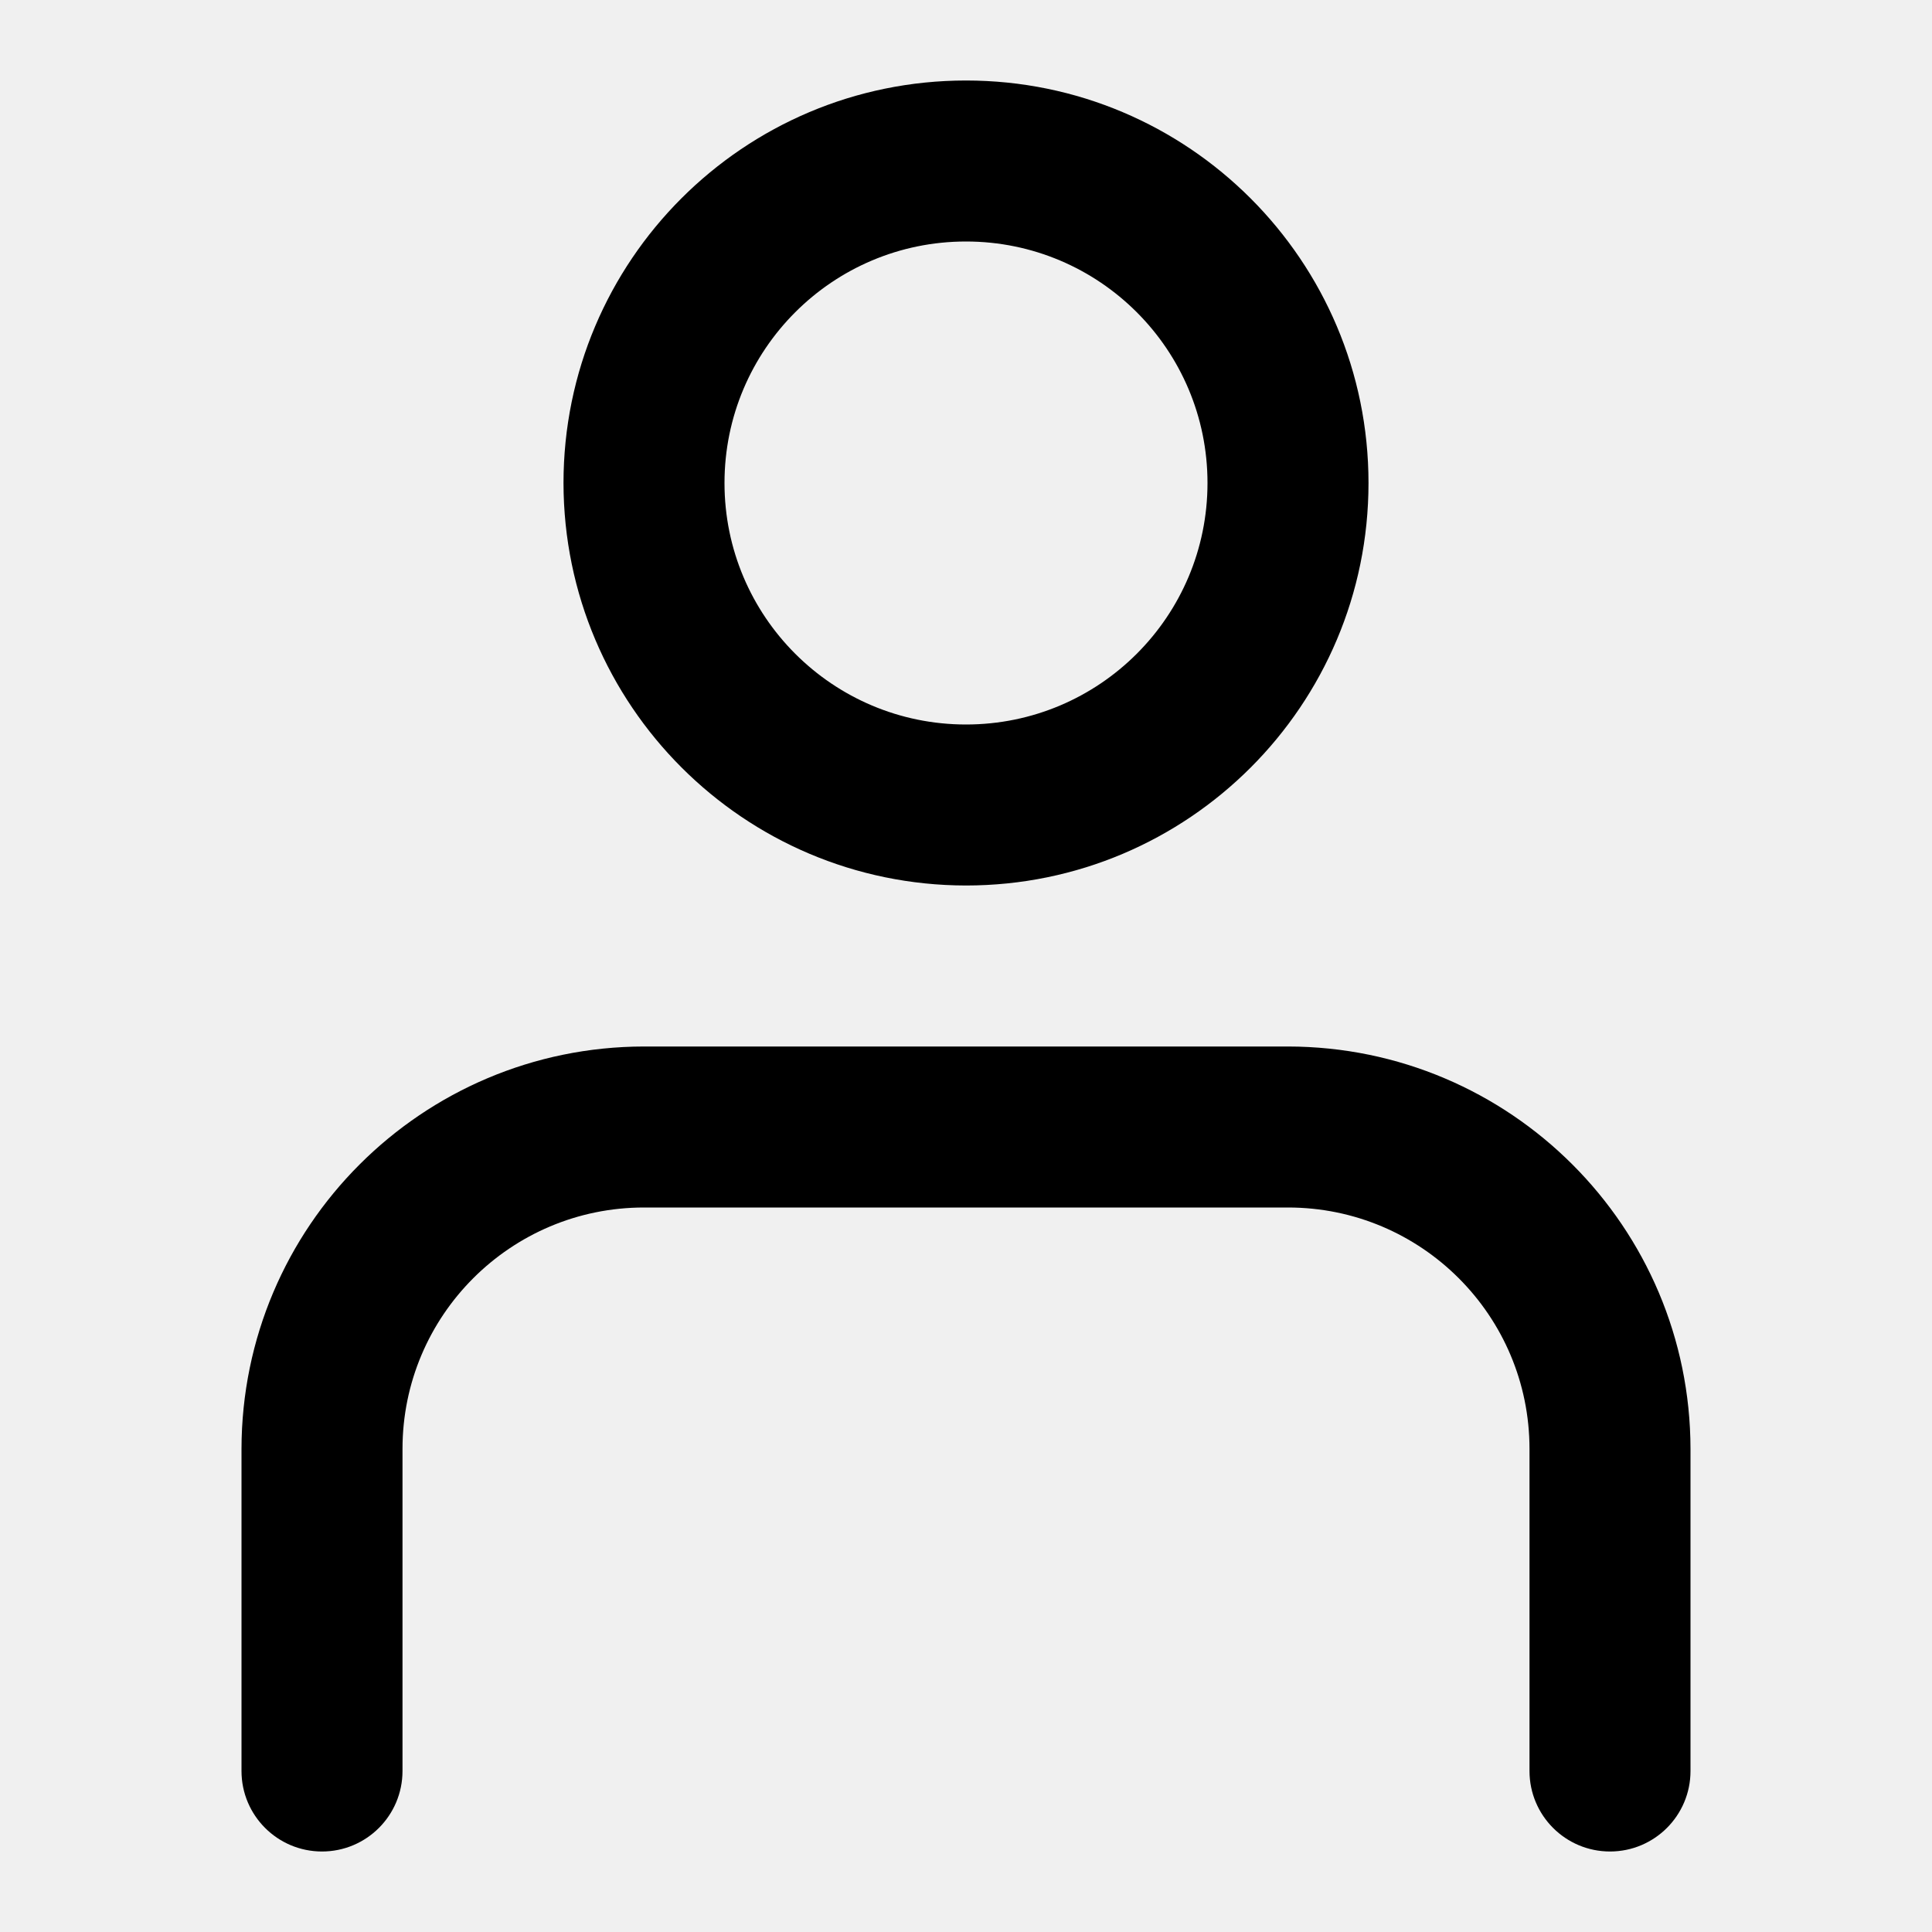
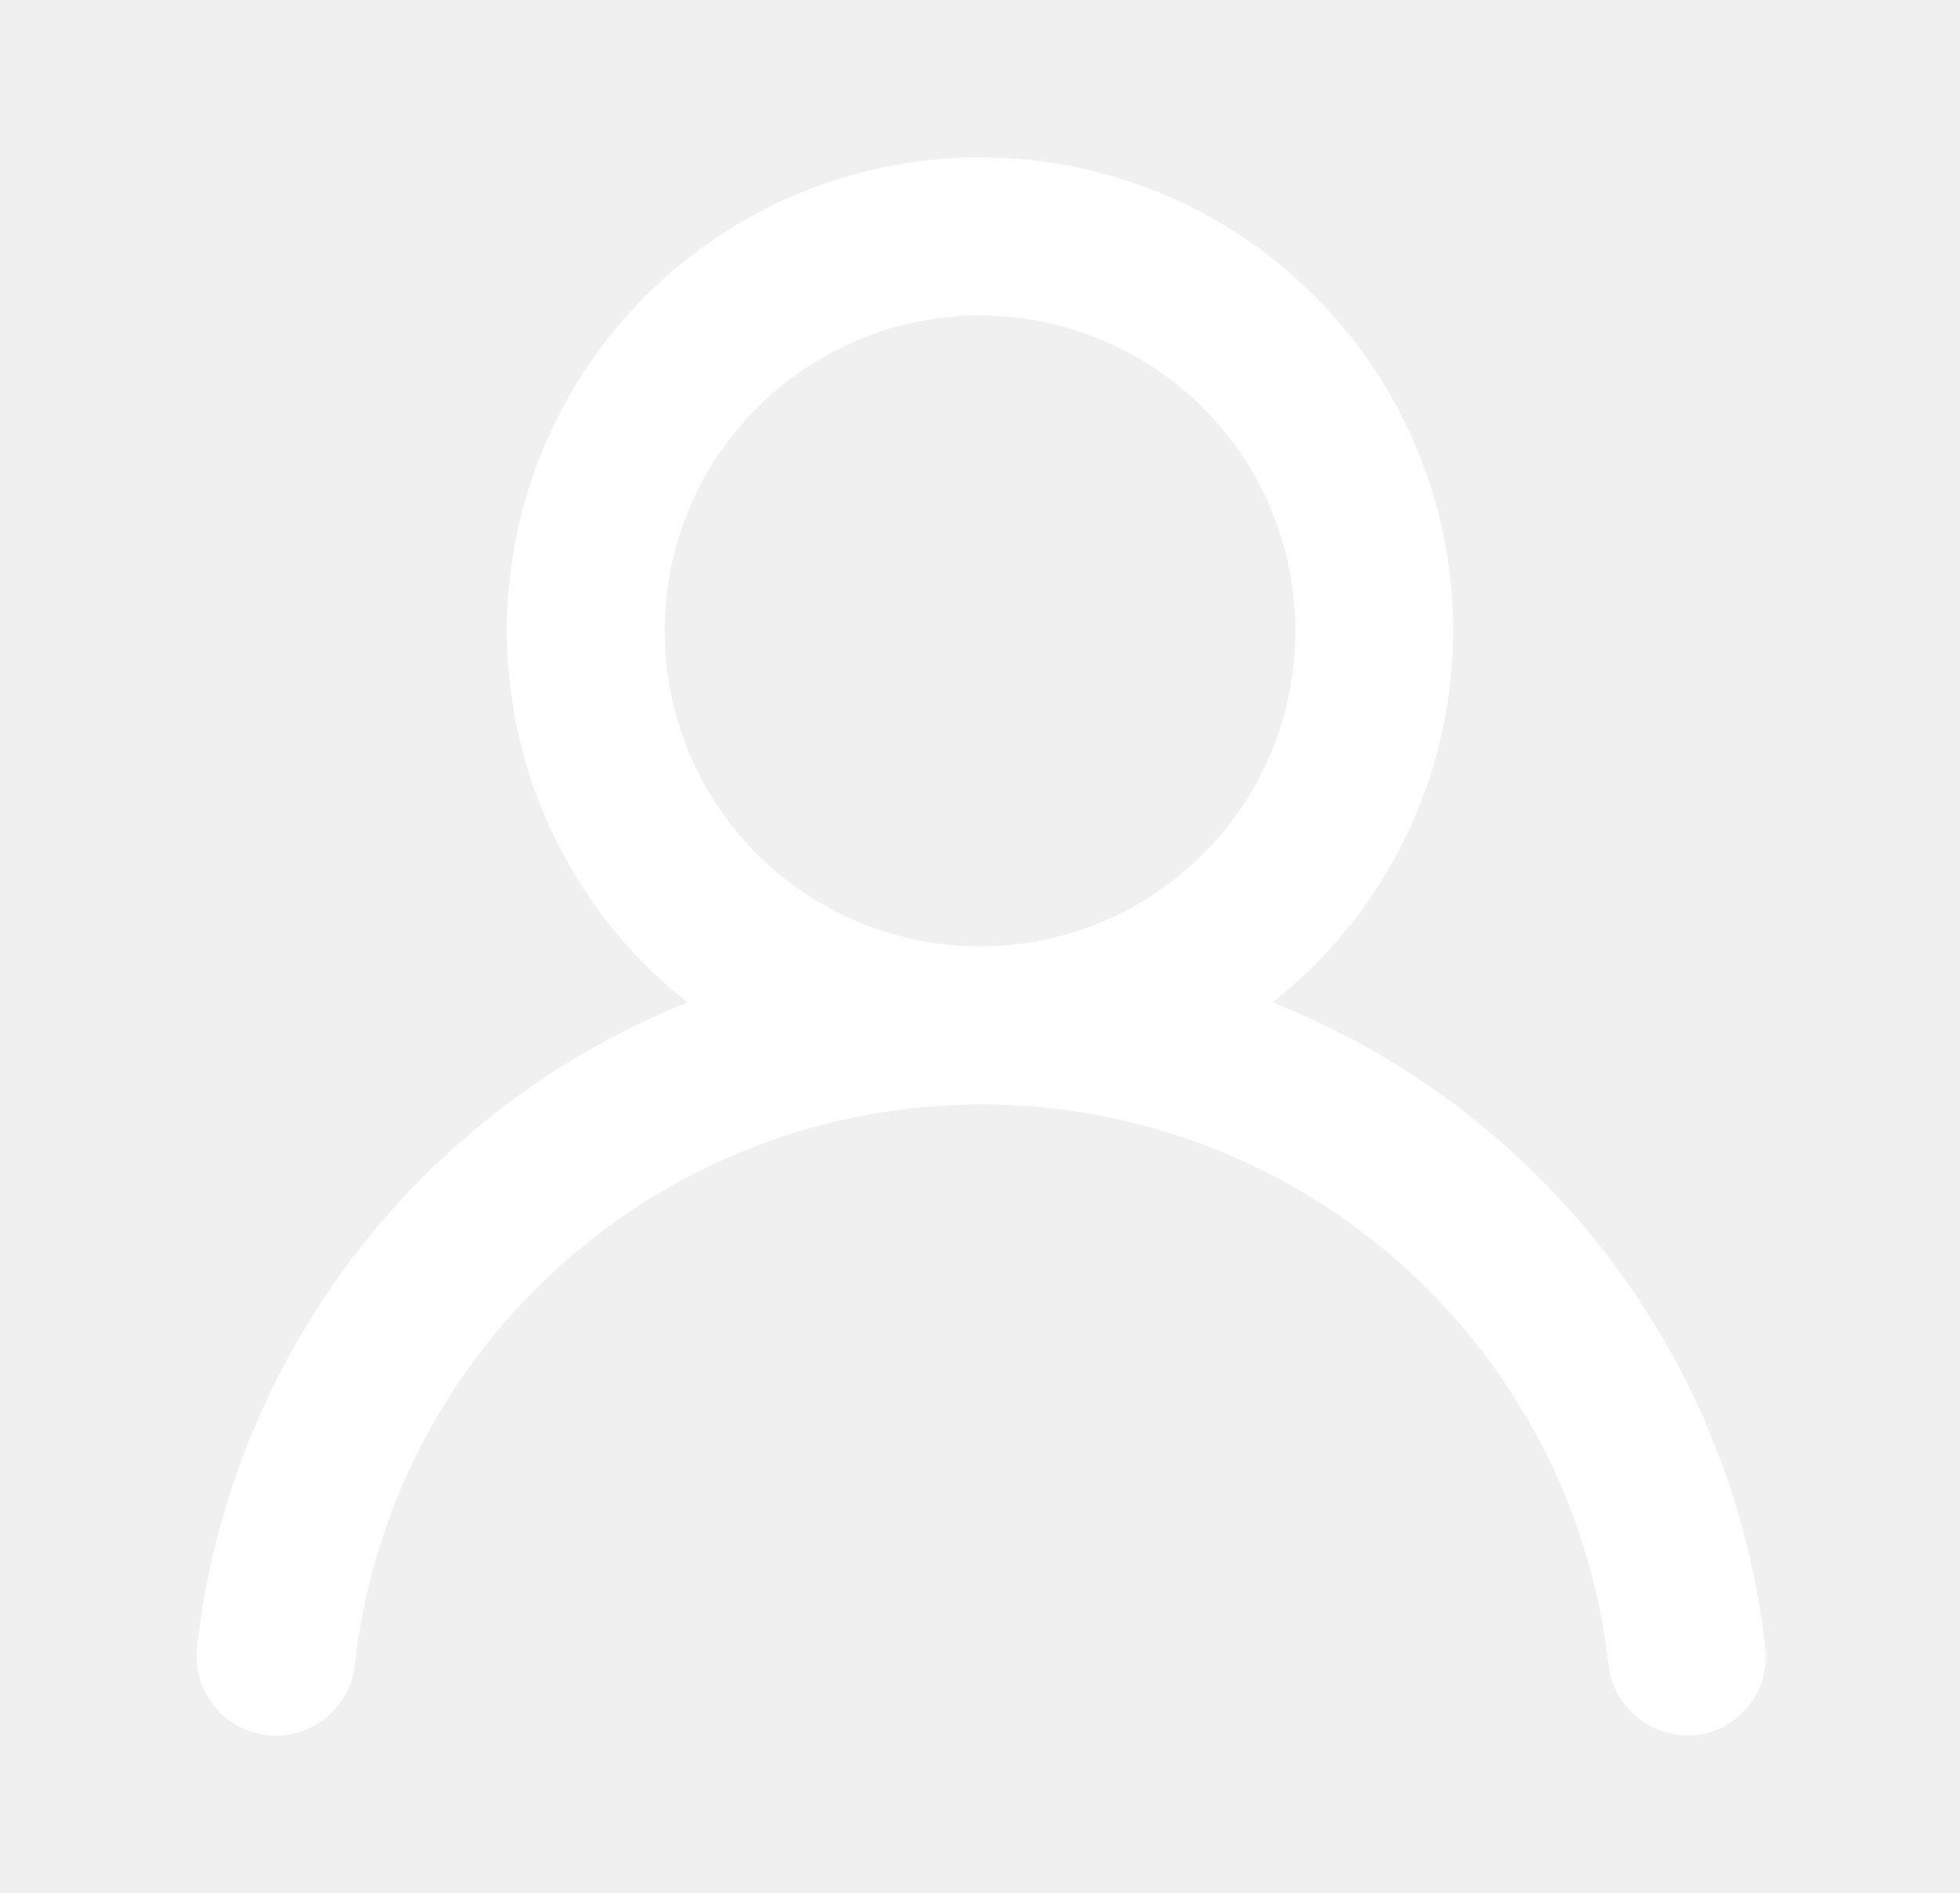
- <svg xmlns="http://www.w3.org/2000/svg" fill="#000000" width="800px" height="800px" viewBox="0 0 24 24">
-   <path d="M12,11A5,5,0,1,0,7,6,5.006,5.006,0,0,0,12,11Zm0-8A3,3,0,1,1,9,6,3,3,0,0,1,12,3ZM3,22V18a5.006,5.006,0,0,1,5-5h8a5.006,5.006,0,0,1,5,5v4a1,1,0,0,1-2,0V18a3,3,0,0,0-3-3H8a3,3,0,0,0-3,3v4a1,1,0,0,1-2,0Z" />
+ <svg xmlns="http://www.w3.org/2000/svg" width="29" height="28" viewBox="0 0 29 28" fill="none">
+   <path d="M18.829 14.828C19.972 13.928 20.807 12.694 21.217 11.298C21.627 9.901 21.591 8.412 21.115 7.037C20.639 5.661 19.746 4.469 18.56 3.625C17.375 2.781 15.956 2.327 14.5 2.327C13.045 2.327 11.626 2.781 10.44 3.625C9.255 4.469 8.362 5.661 7.885 7.037C7.409 8.412 7.374 9.901 7.783 11.298C8.193 12.694 9.028 13.928 10.172 14.828C8.212 15.614 6.502 16.916 5.224 18.596C3.946 20.277 3.148 22.273 2.915 24.372C2.898 24.525 2.912 24.68 2.955 24.828C2.998 24.976 3.07 25.114 3.166 25.234C3.361 25.477 3.644 25.633 3.954 25.667C4.263 25.701 4.573 25.61 4.816 25.416C5.059 25.221 5.215 24.938 5.249 24.628C5.505 22.348 6.592 20.241 8.303 18.712C10.014 17.182 12.229 16.337 14.524 16.337C16.819 16.337 19.033 17.182 20.744 18.712C22.455 20.241 23.542 22.348 23.799 24.628C23.83 24.915 23.967 25.18 24.183 25.372C24.398 25.563 24.677 25.668 24.965 25.667H25.094C25.399 25.631 25.679 25.477 25.871 25.236C26.064 24.996 26.153 24.689 26.12 24.383C25.886 22.279 25.084 20.278 23.8 18.595C22.515 16.911 20.797 15.609 18.829 14.828ZM14.5 14C13.577 14 12.675 13.726 11.908 13.213C11.14 12.701 10.542 11.972 10.189 11.119C9.836 10.267 9.743 9.328 9.923 8.423C10.103 7.518 10.548 6.686 11.2 6.033C11.853 5.381 12.685 4.936 13.59 4.756C14.495 4.576 15.433 4.669 16.286 5.022C17.139 5.375 17.868 5.973 18.38 6.741C18.893 7.508 19.167 8.41 19.167 9.333C19.167 10.571 18.675 11.758 17.8 12.633C16.925 13.508 15.738 14 14.5 14Z" fill="white" />
</svg>
